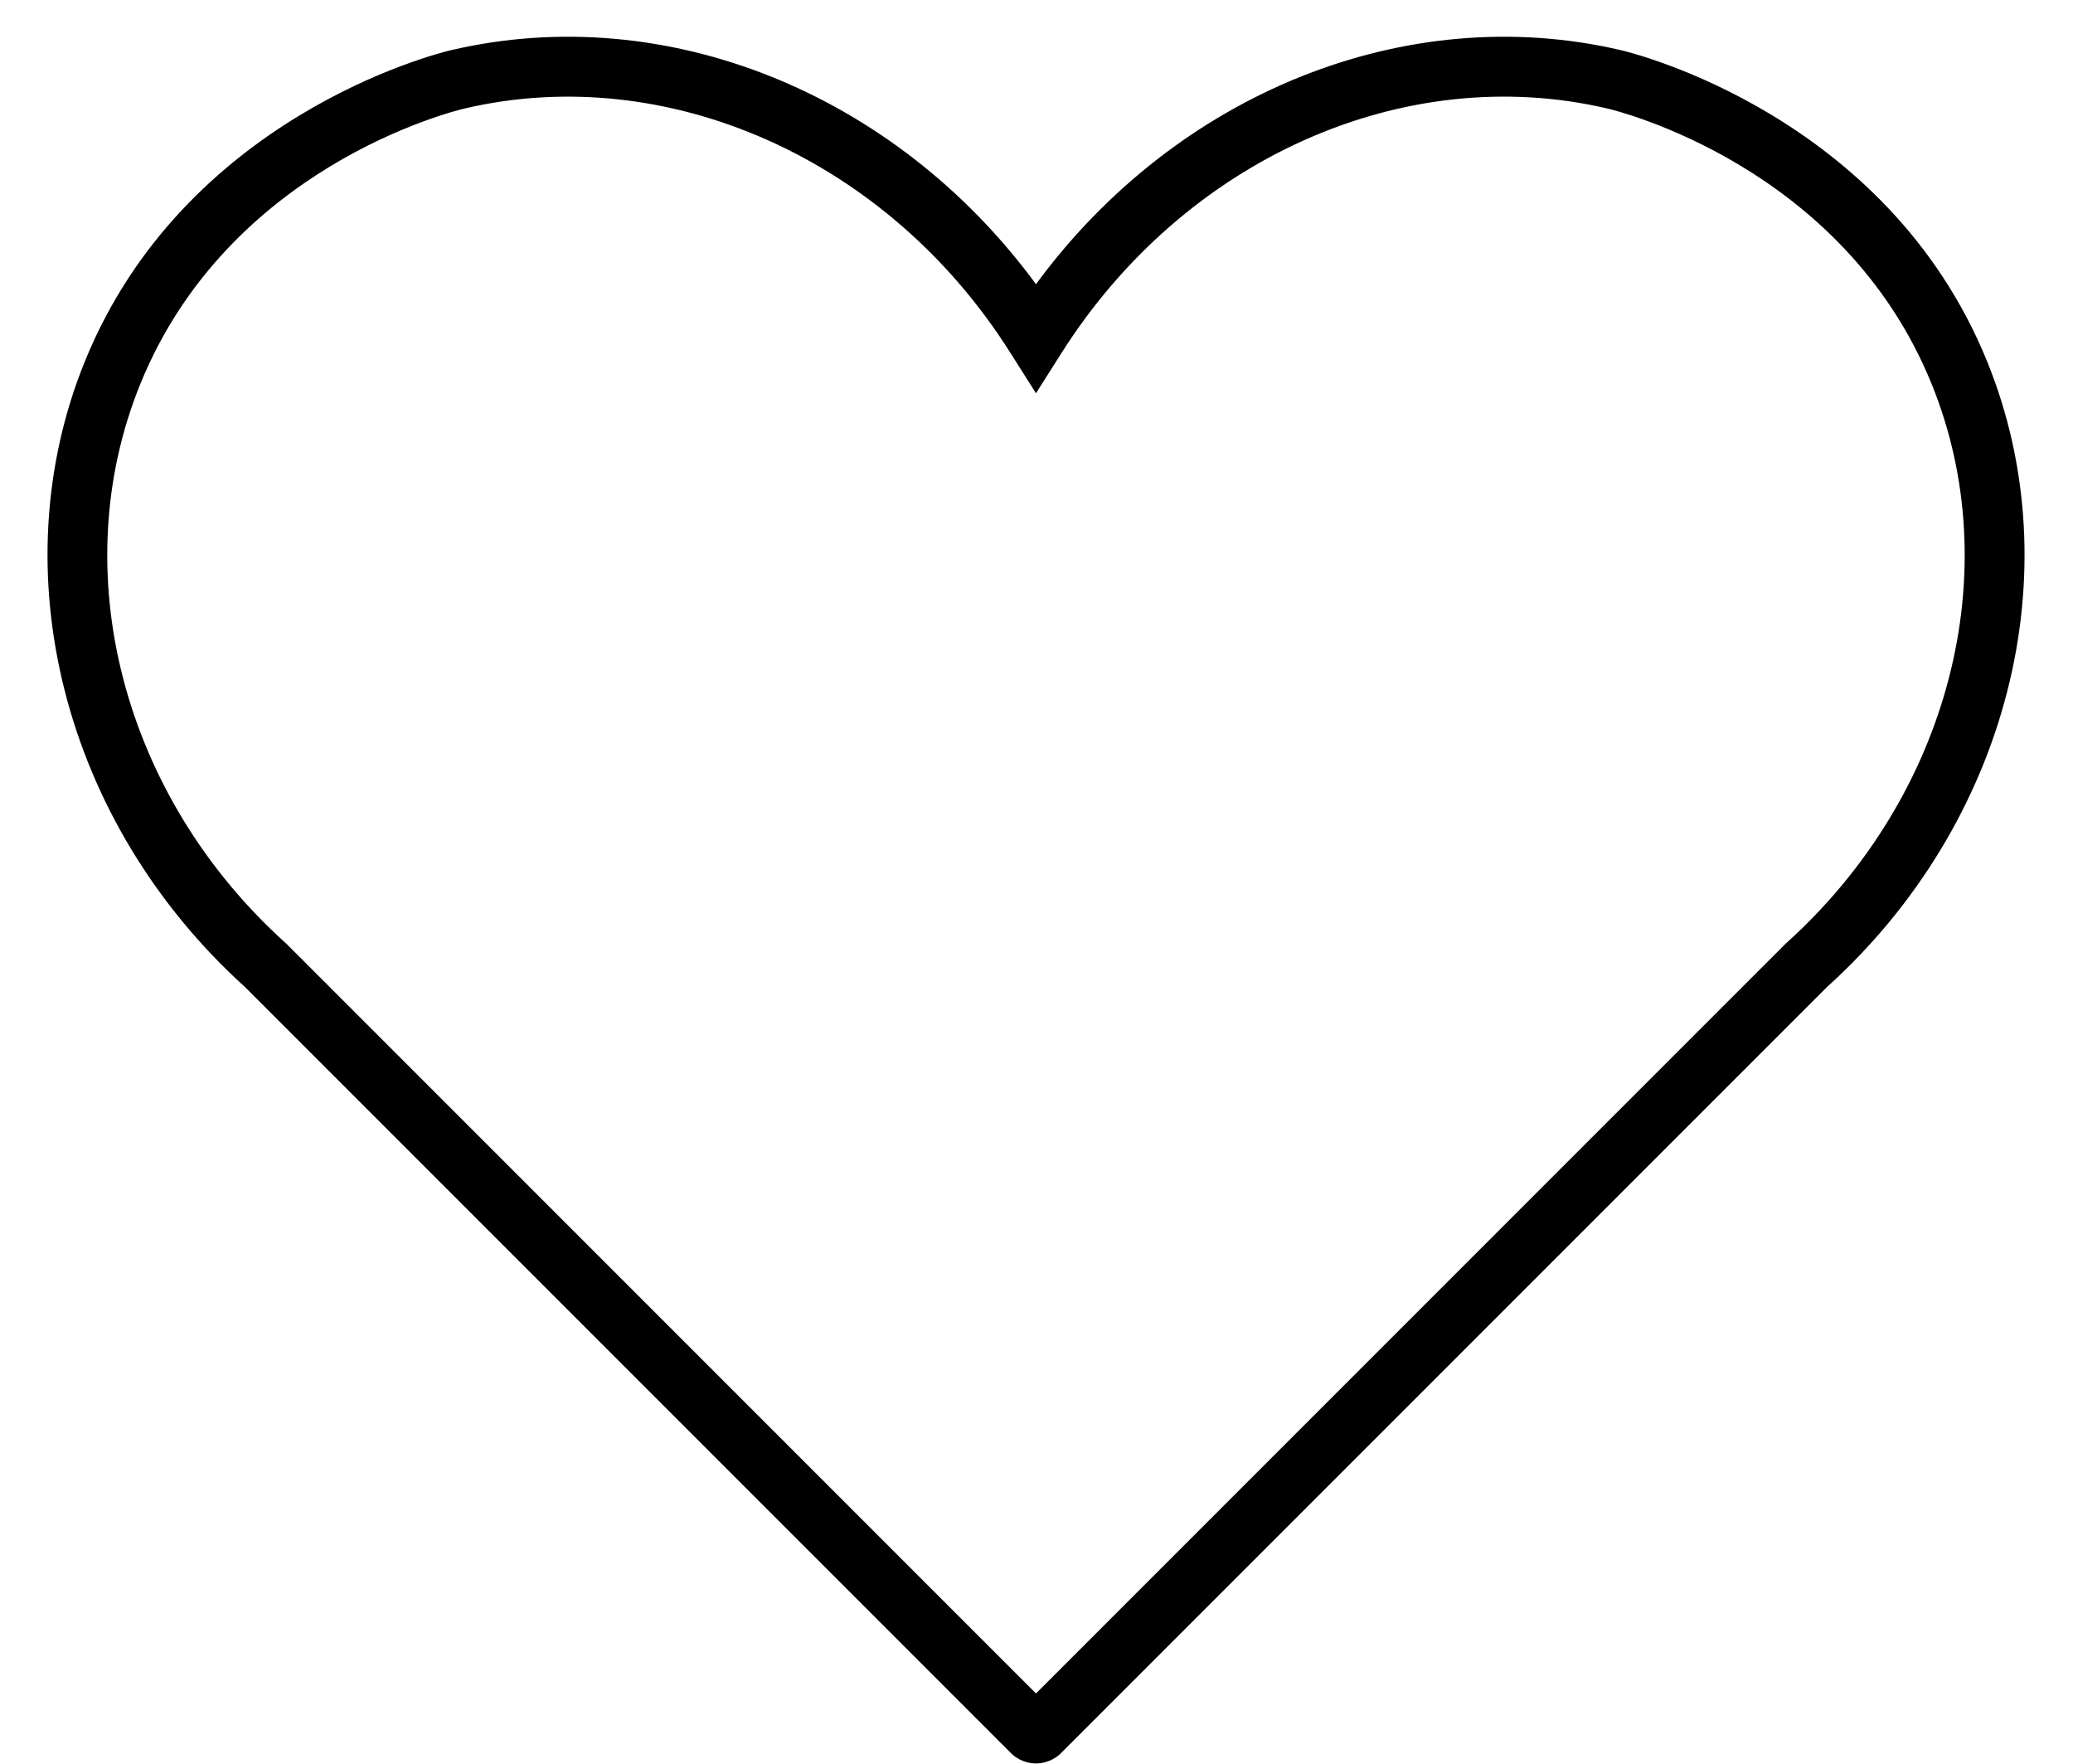
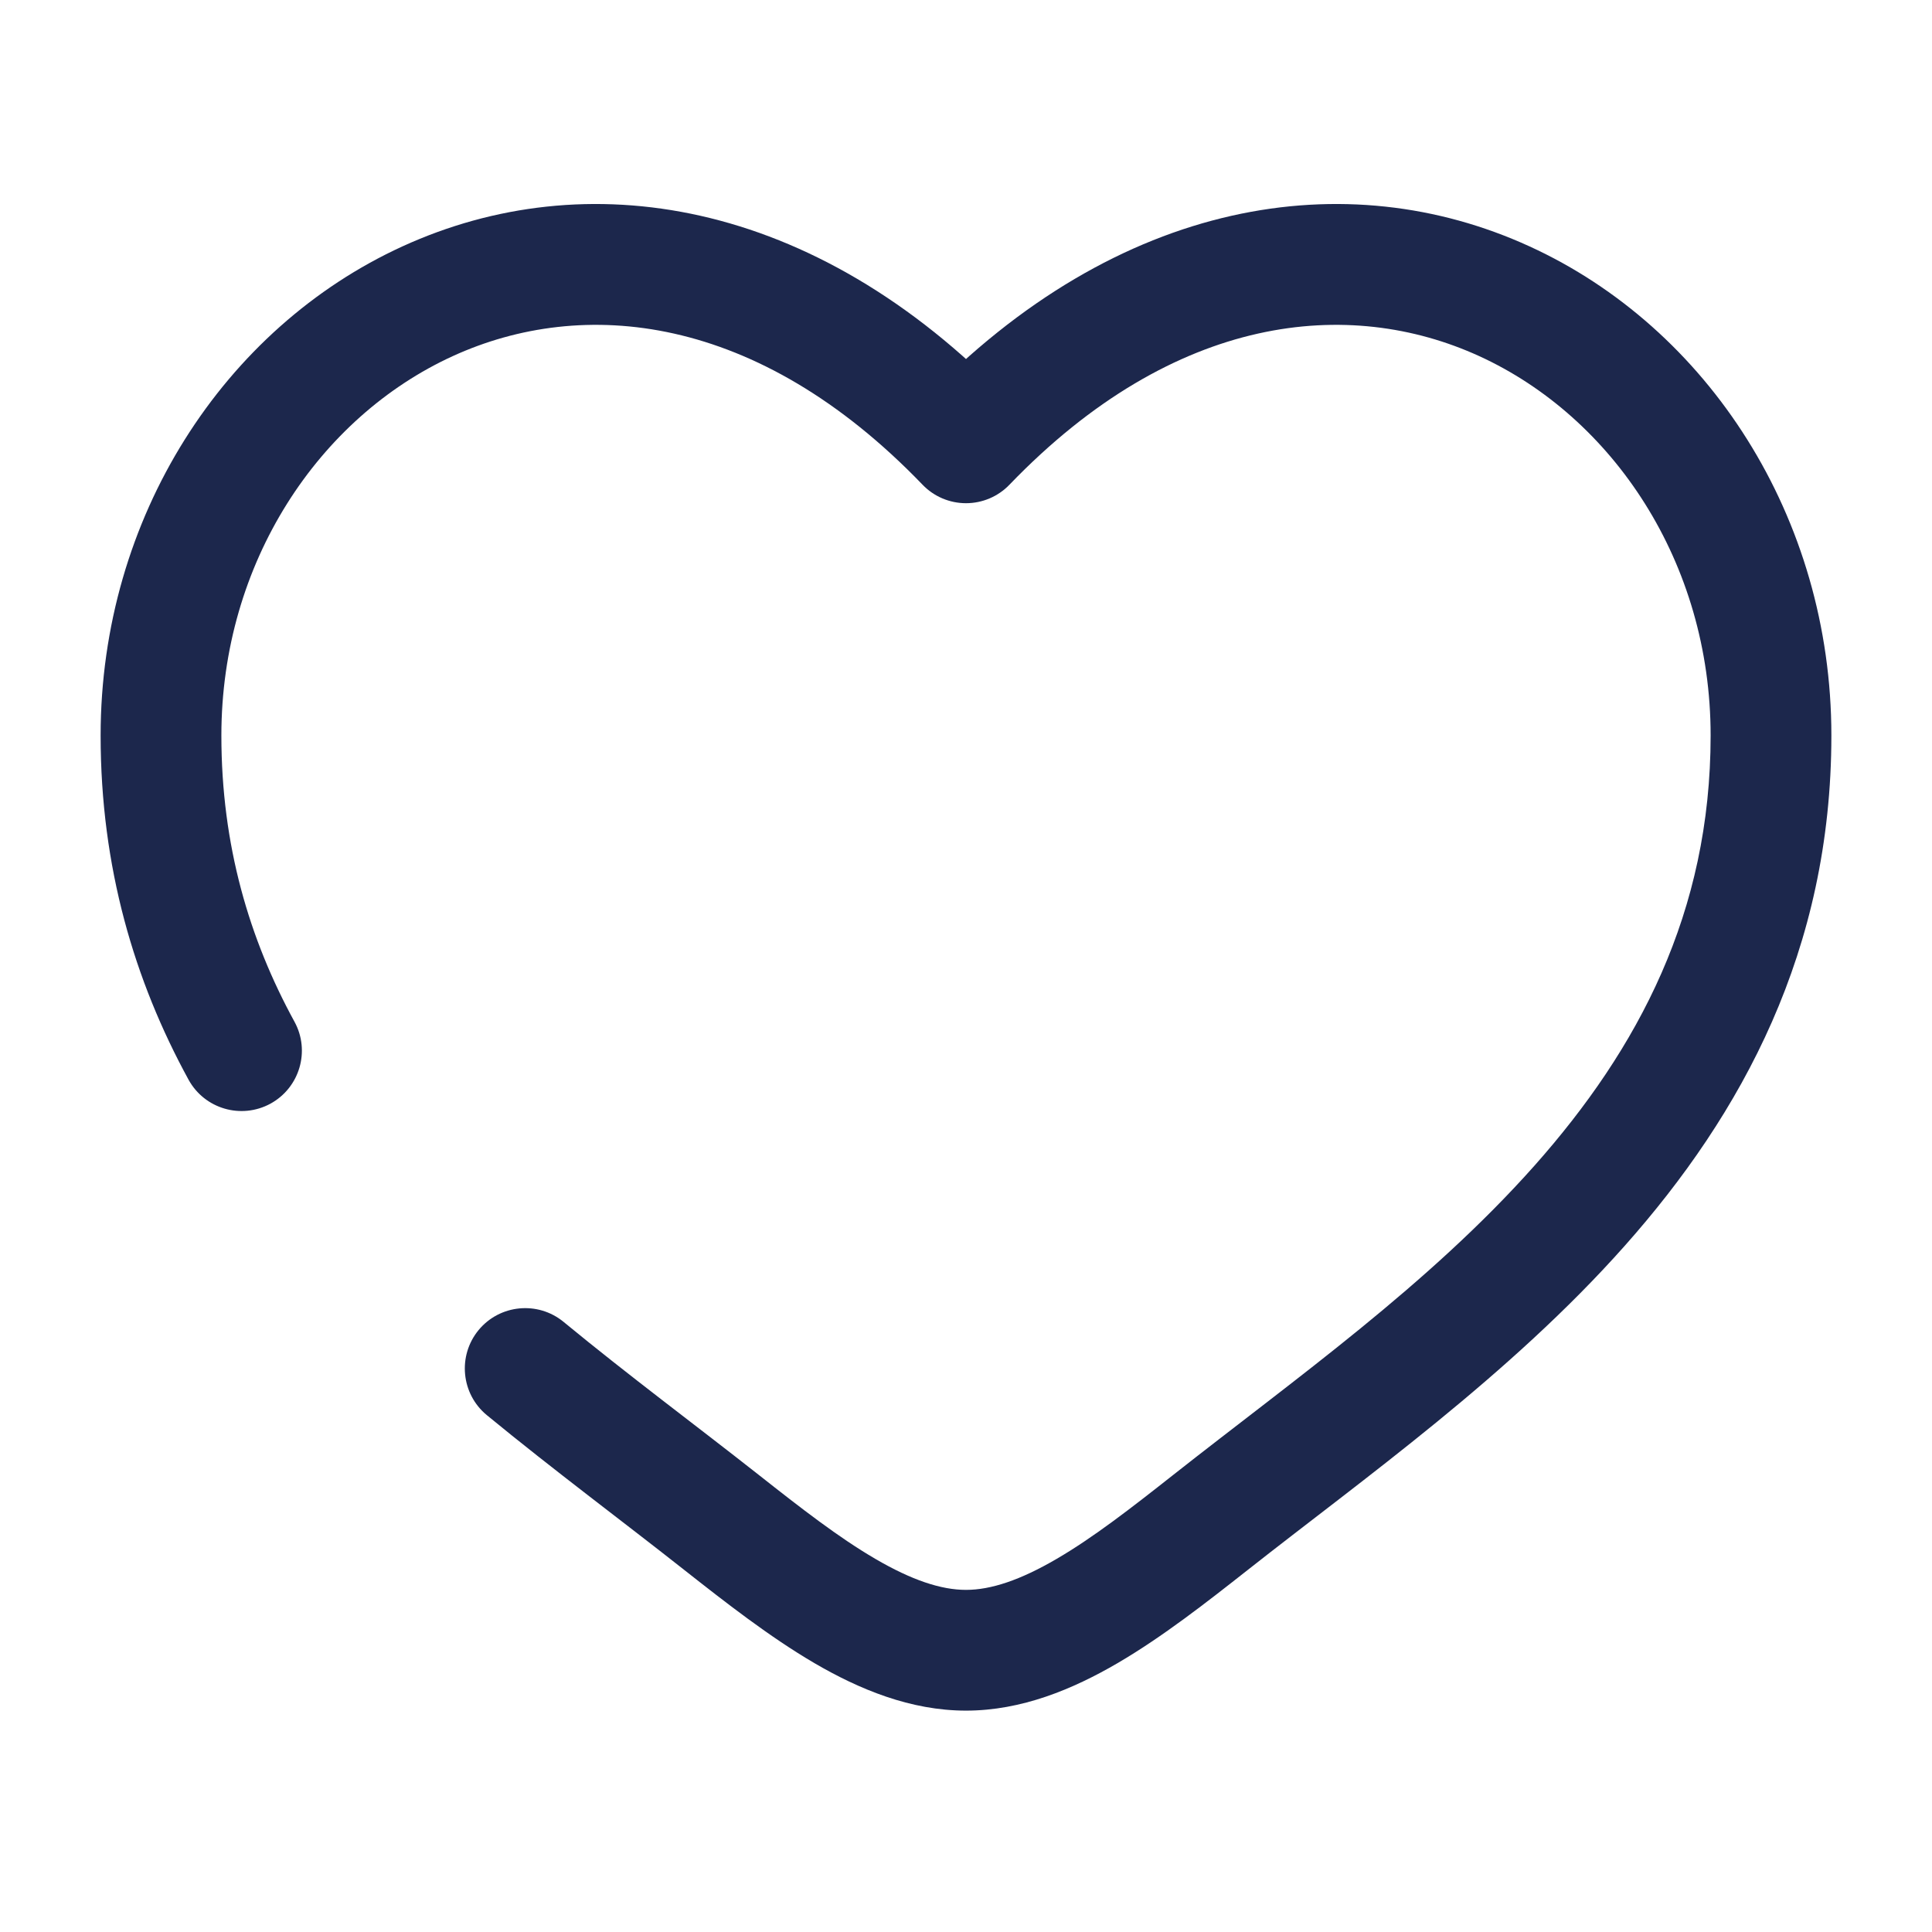
- <svg xmlns="http://www.w3.org/2000/svg" height="441.6" preserveAspectRatio="xMidYMid meet" version="1.0" viewBox="-11.9 -9.2 519.2 441.6" width="519.2" zoomAndPan="magnify">
-   <g id="change1_1">
-     <path d="M247.511,432.395c-3.325-0.022-5.484-1.896-5.978-2.349L49.493,238.006 c-45.707-41.363-61.427-104.407-40.125-156.747 C34.194,20.259,96.867,4.343,101.087,3.358 C154.938-9.211,212.489,14.202,247.569,61.967 c35.082-47.766,92.643-71.177,146.482-58.61 c2.707,0.631,66.605,16.179,91.721,77.901 c21.465,52.752,5.337,115.719-40.126,156.747L253.607,430.047 C253.125,430.488,250.911,432.418,247.511,432.395z M104.496,17.965 c-3.553,0.831-59.217,14.837-81.235,68.947 c-19.115,46.975-4.481,103.268,36.415,140.078l0.286,0.271L247.57,414.87 l187.747-187.748l0.146-0.132c40.895-36.81,55.528-93.103,36.414-140.078 c-22.222-54.612-78.835-68.387-81.234-68.947 C339.615,6.056,284.669,30.696,253.906,79.276l-6.336,10.006l-6.336-10.006 C210.473,30.402,155.069,6.131,104.496,17.965z" fill="inherit" />
-   </g>
+ <svg xmlns="http://www.w3.org/2000/svg" width="800px" height="800px" viewBox="0 0 24 24" fill="none">
+   <path d="M8.962 18.911L9.426 18.322L8.962 18.911ZM12 5.501L11.46 6.021C11.601 6.168 11.796 6.251 12 6.251C12.204 6.251 12.399 6.168 12.54 6.021L12 5.501ZM15.038 18.911L15.503 19.5L15.038 18.911ZM7.001 16.421C6.681 16.158 6.208 16.204 5.945 16.523C5.682 16.843 5.728 17.316 6.047 17.579L7.001 16.421ZM2.342 13.412C2.541 13.775 2.996 13.908 3.36 13.71C3.723 13.511 3.857 13.055 3.658 12.692L2.342 13.412ZM2.75 9.137C2.75 6.986 3.965 5.183 5.624 4.424C7.236 3.687 9.402 3.883 11.46 6.021L12.54 4.981C10.098 2.444 7.264 2.025 5.001 3.06C2.785 4.073 1.25 6.425 1.25 9.137H2.75ZM8.497 19.5C9.01 19.904 9.56 20.334 10.117 20.66C10.674 20.985 11.31 21.25 12 21.25V19.75C11.69 19.75 11.326 19.629 10.874 19.365C10.421 19.101 9.952 18.737 9.426 18.322L8.497 19.5ZM15.503 19.5C16.929 18.375 18.753 17.087 20.183 15.476C21.64 13.836 22.75 11.803 22.75 9.137H21.25C21.25 11.335 20.351 13.028 19.062 14.48C17.747 15.96 16.09 17.127 14.574 18.322L15.503 19.5ZM22.75 9.137C22.75 6.425 21.215 4.073 18.999 3.06C16.736 2.025 13.902 2.444 11.46 4.981L12.54 6.021C14.598 3.883 16.764 3.687 18.376 4.424C20.035 5.183 21.25 6.986 21.25 9.137H22.75ZM14.574 18.322C14.048 18.737 13.579 19.101 13.126 19.365C12.674 19.629 12.31 19.75 12 19.75V21.25C12.69 21.25 13.326 20.985 13.883 20.66C14.441 20.334 14.99 19.904 15.503 19.5L14.574 18.322ZM9.426 18.322C8.63 17.695 7.821 17.096 7.001 16.421L6.047 17.579C6.878 18.262 7.755 18.914 8.497 19.5L9.426 18.322ZM3.658 12.692C3.097 11.666 2.75 10.503 2.75 9.137H1.25C1.25 10.775 1.67 12.183 2.342 13.412L3.658 12.692Z" fill="#1C274C" />
</svg>
